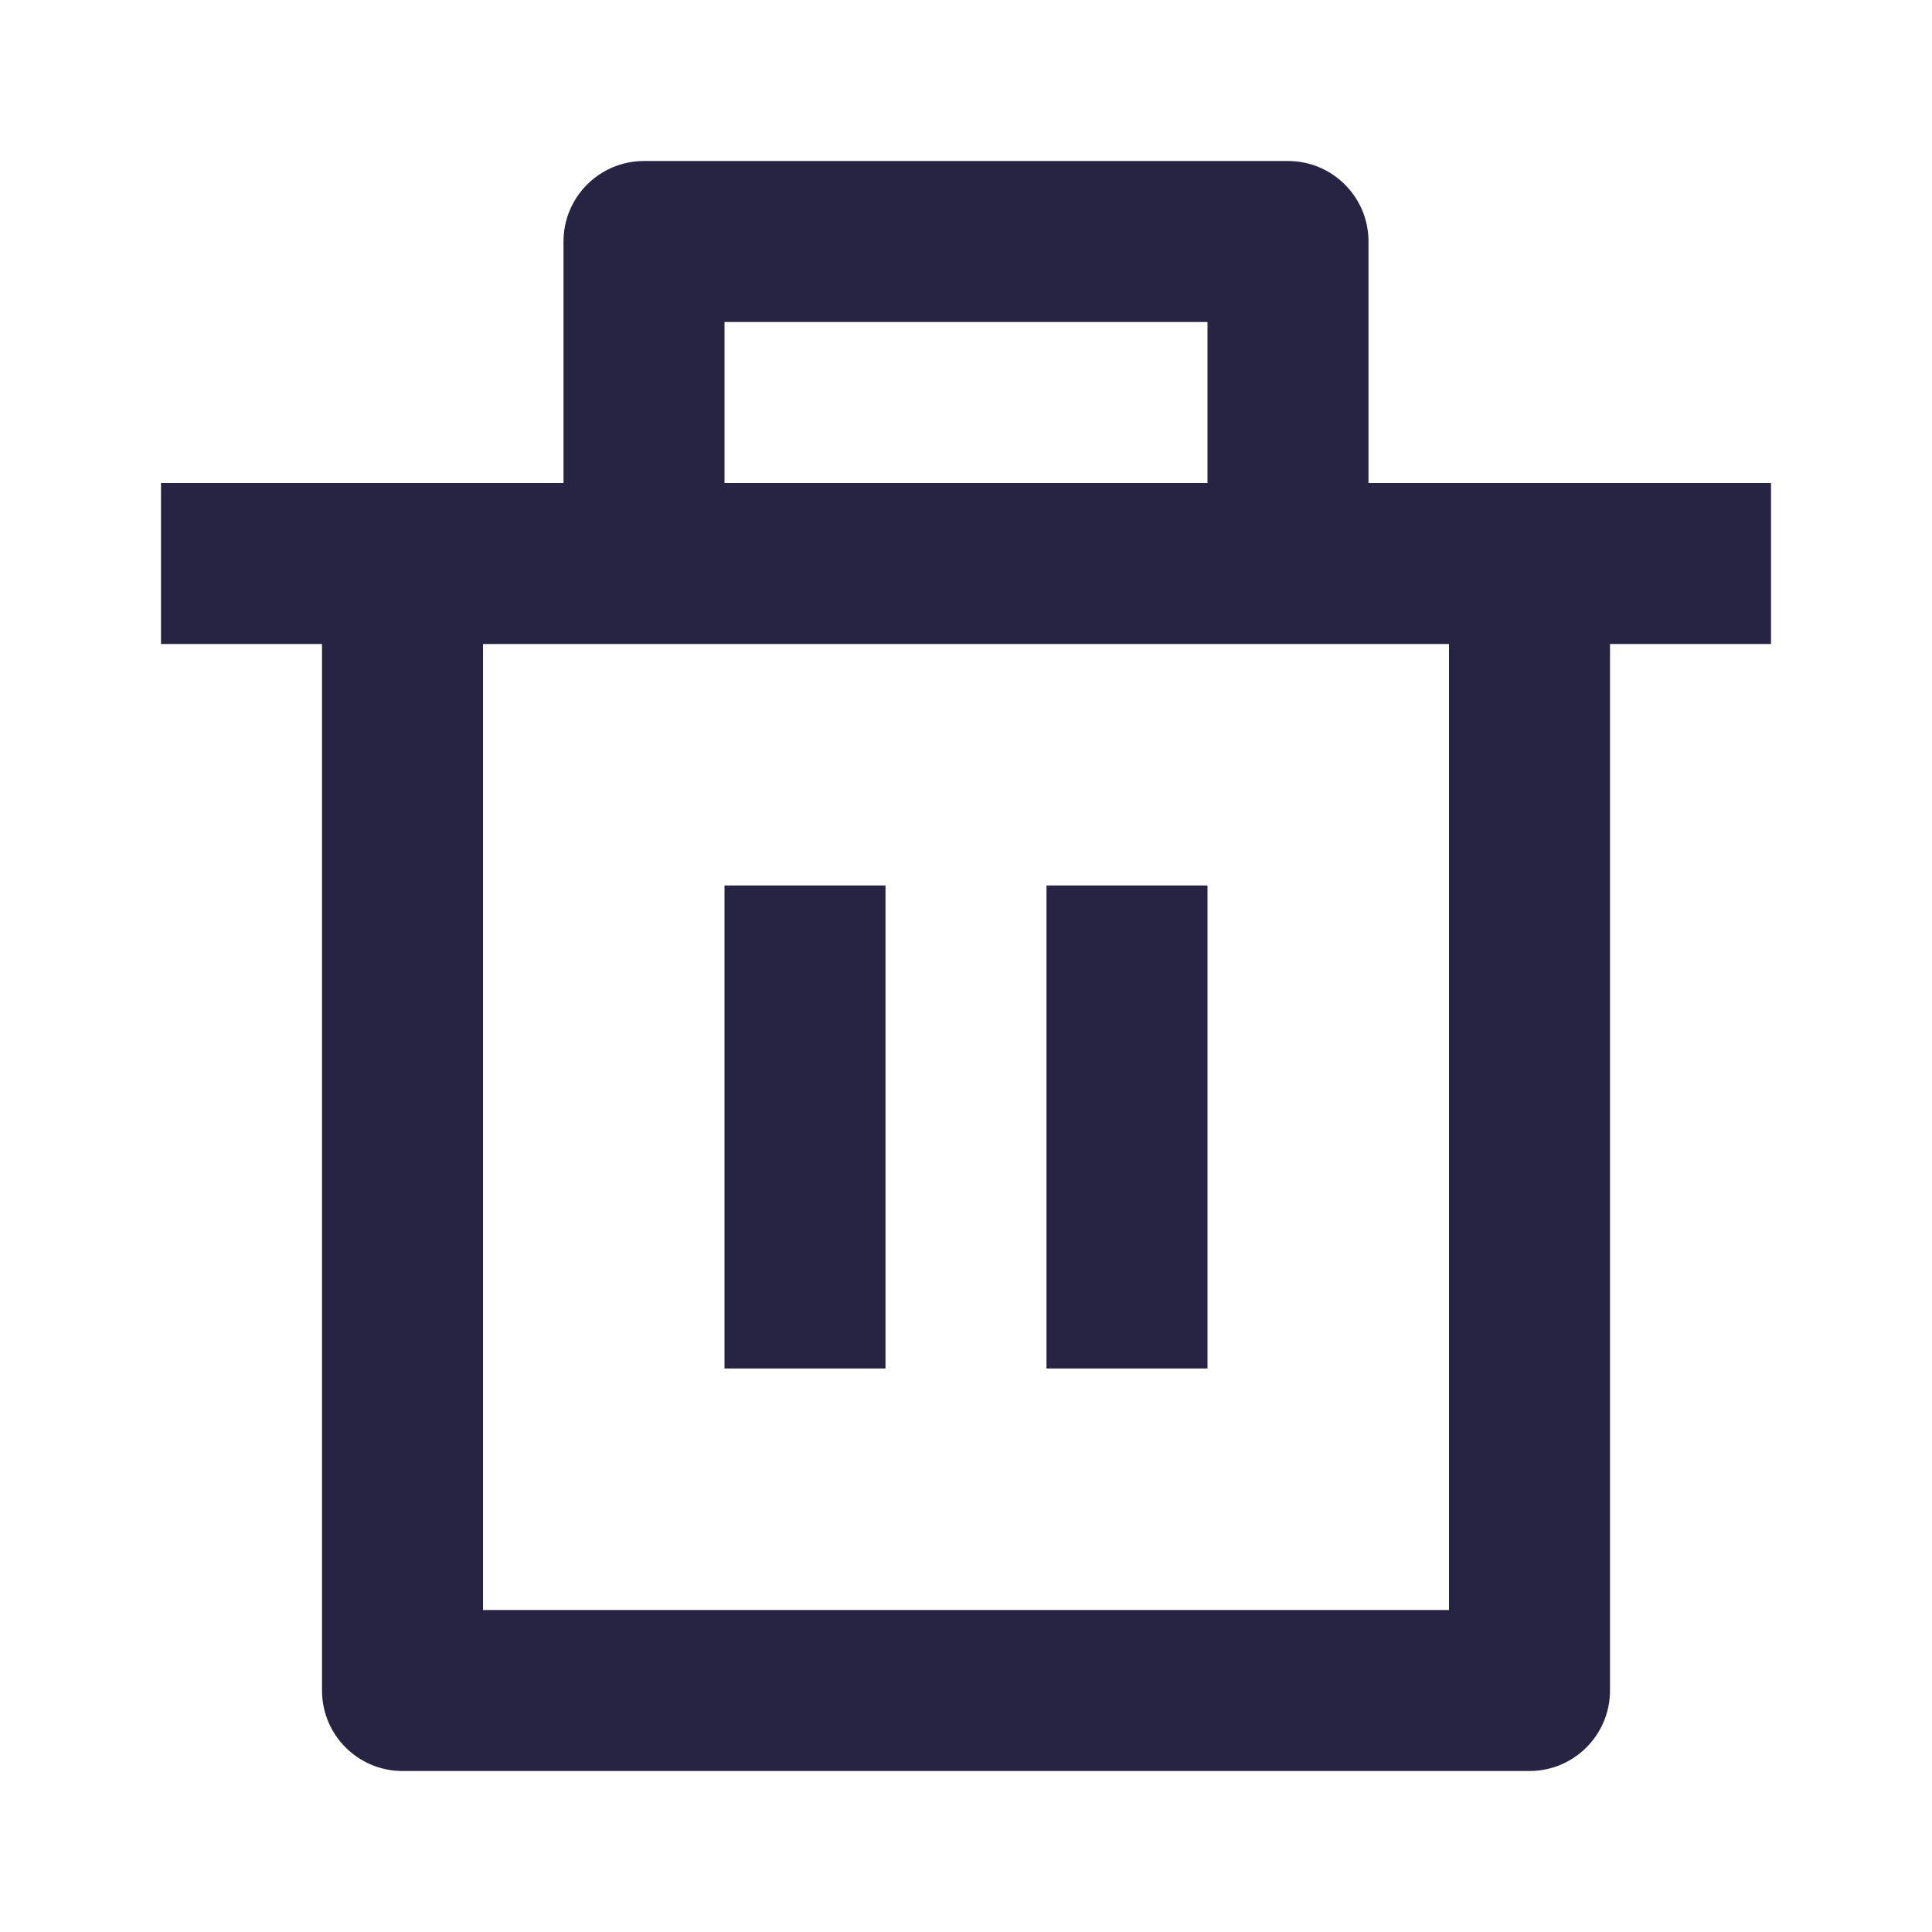
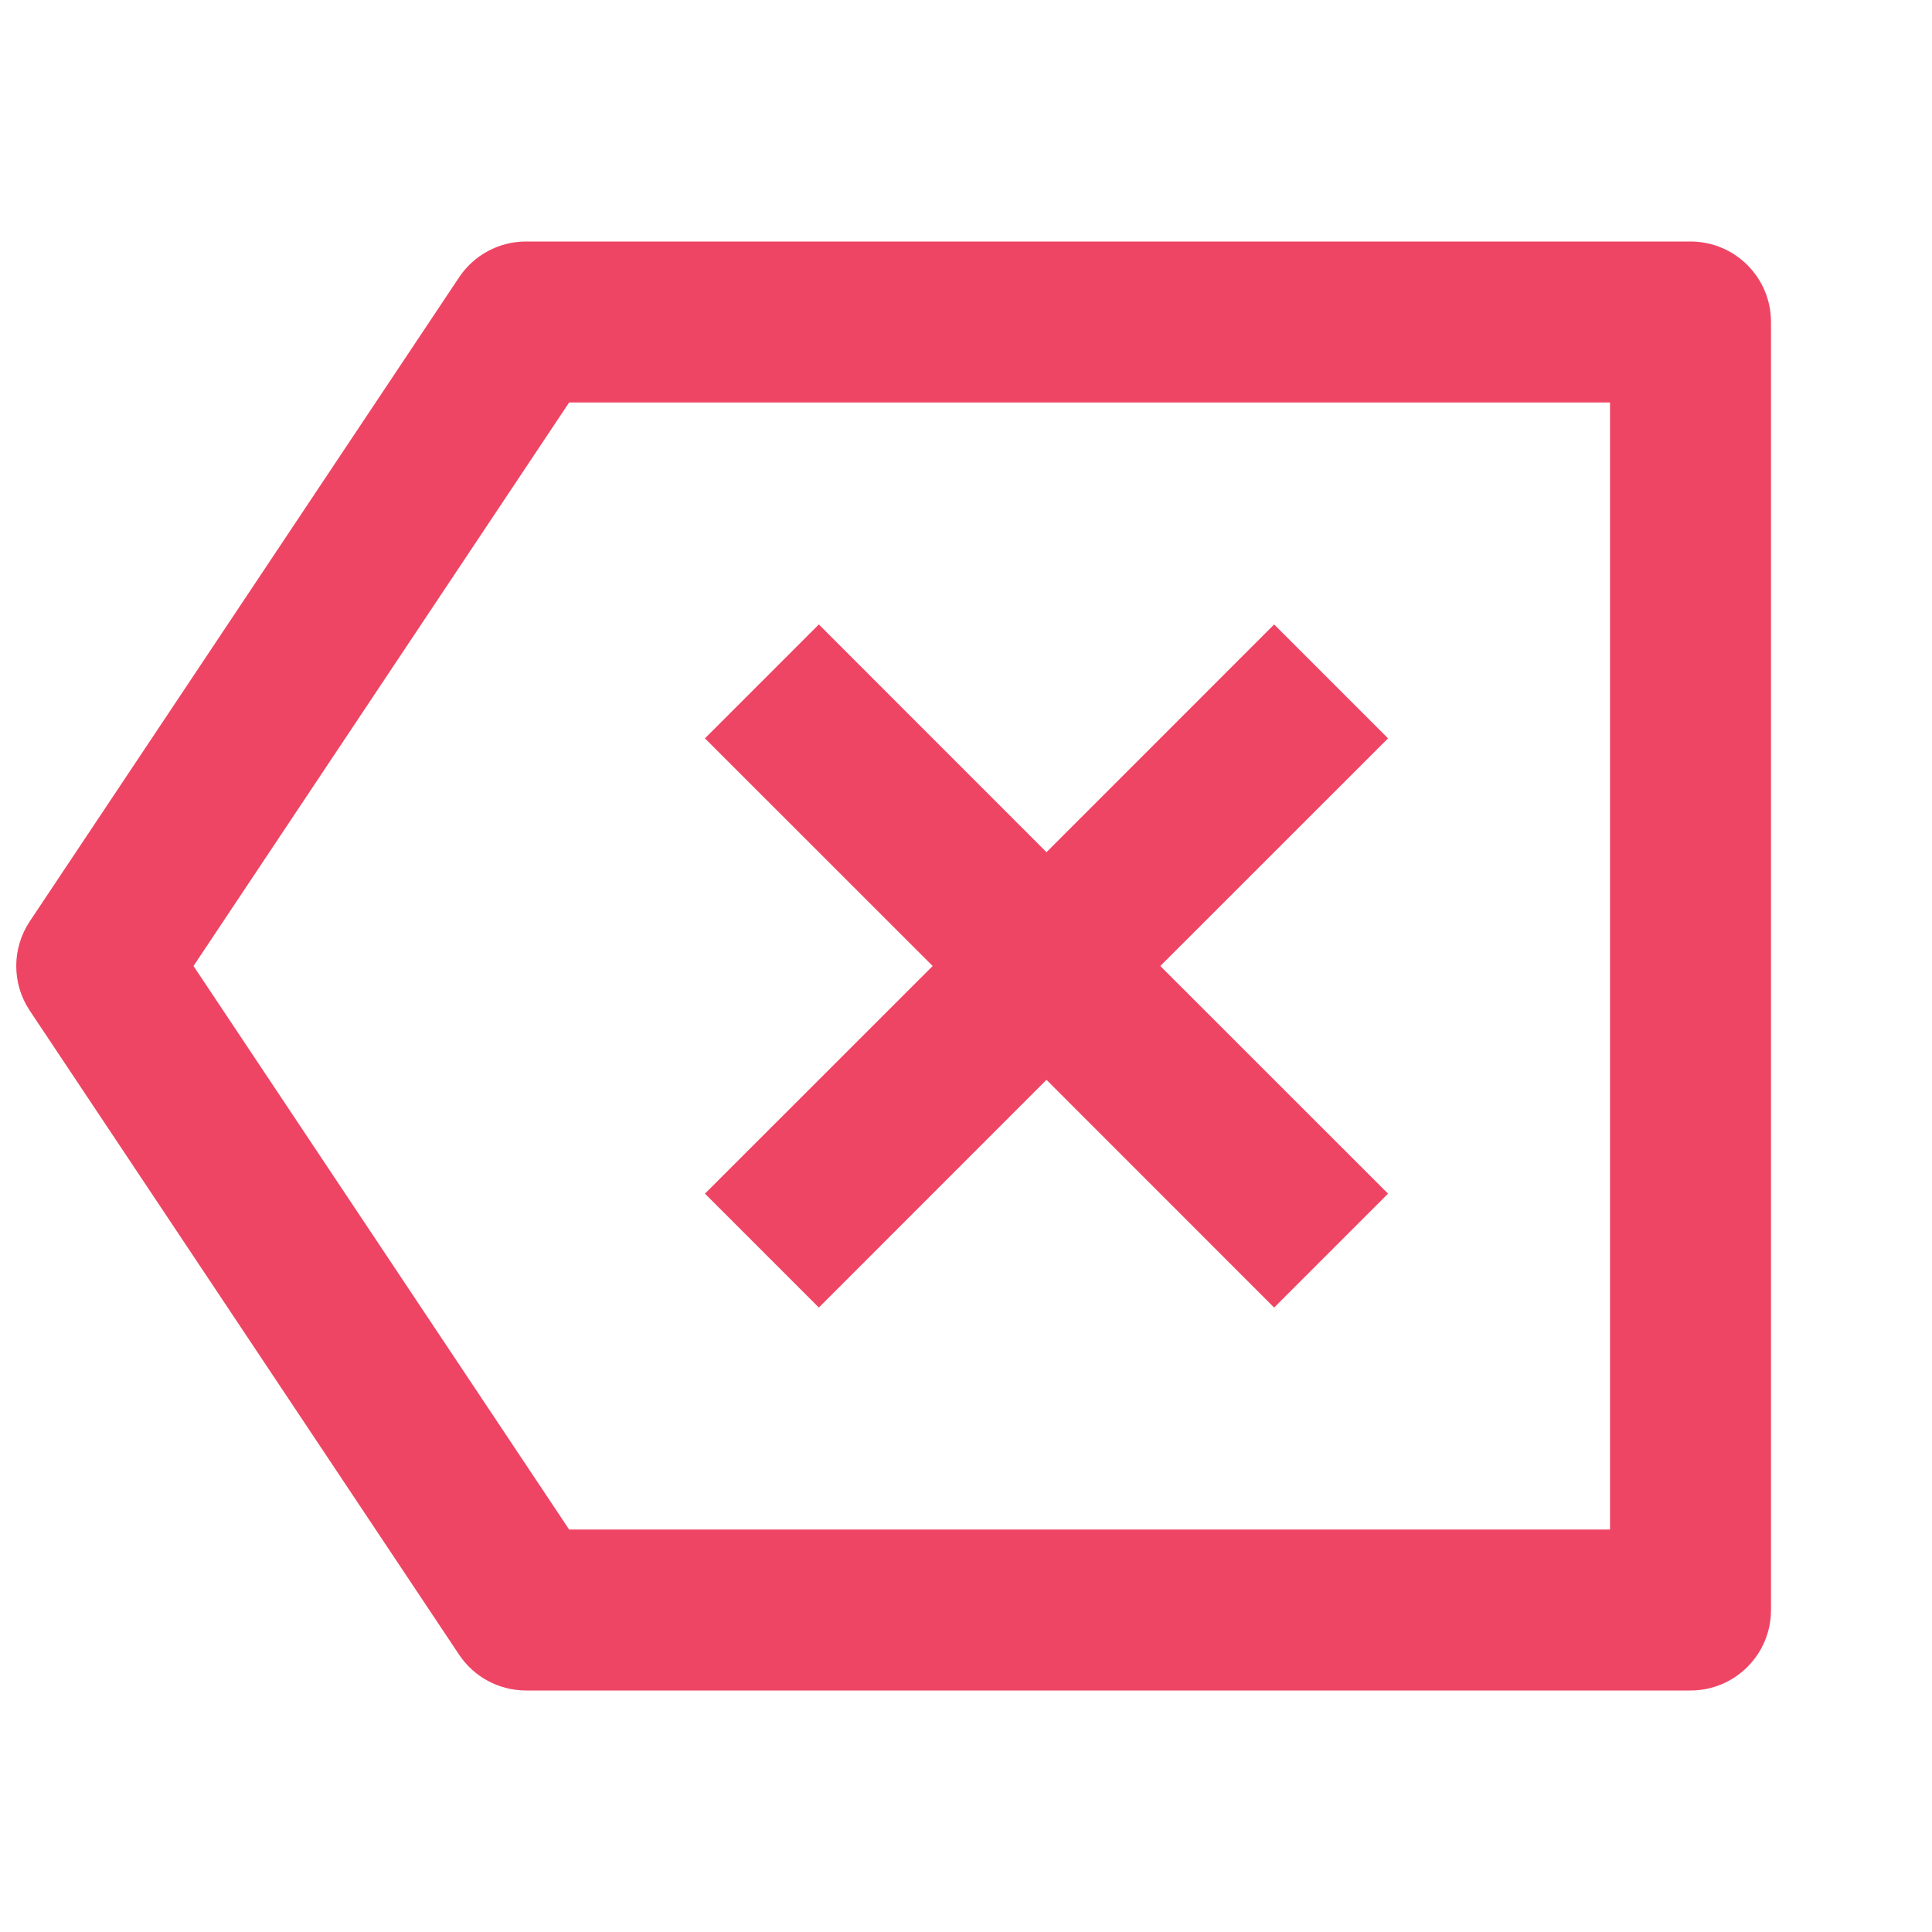
- <svg xmlns="http://www.w3.org/2000/svg" fill="#272343" viewBox="0 0 24 24" width="24" height="24">
+ <svg xmlns="http://www.w3.org/2000/svg" fill="#EF4565" viewBox="0 0 24 24" width="24" height="24">
  <path fill="none" d="M0 0h24v24H0z" />
-   <path d="M17 6h5v2h-2v13a1 1 0 0 1-1 1H5a1 1 0 0 1-1-1V8H2V6h5V3a1 1 0 0 1 1-1h8a1 1 0 0 1 1 1v3zm1 2H6v12h12V8zm-9 3h2v6H9v-6zm4 0h2v6h-2v-6zM9 4v2h6V4H9z" />
+   <path d="M6.535 3H21a1 1 0 0 1 1 1v16a1 1 0 0 1-1 1H6.535a1 1 0 0 1-.832-.445l-5.333-8a1 1 0 0 1 0-1.11l5.333-8A1 1 0 0 1 6.535 3zm.535 2l-4.666 7 4.666 7H20V5H7.07zM13 10.586l2.828-2.829 1.415 1.415L14.414 12l2.829 2.828-1.415 1.415L13 13.414l-2.828 2.829-1.415-1.415L11.586 12 8.757 9.172l1.415-1.415L13 10.586z" />
</svg>
